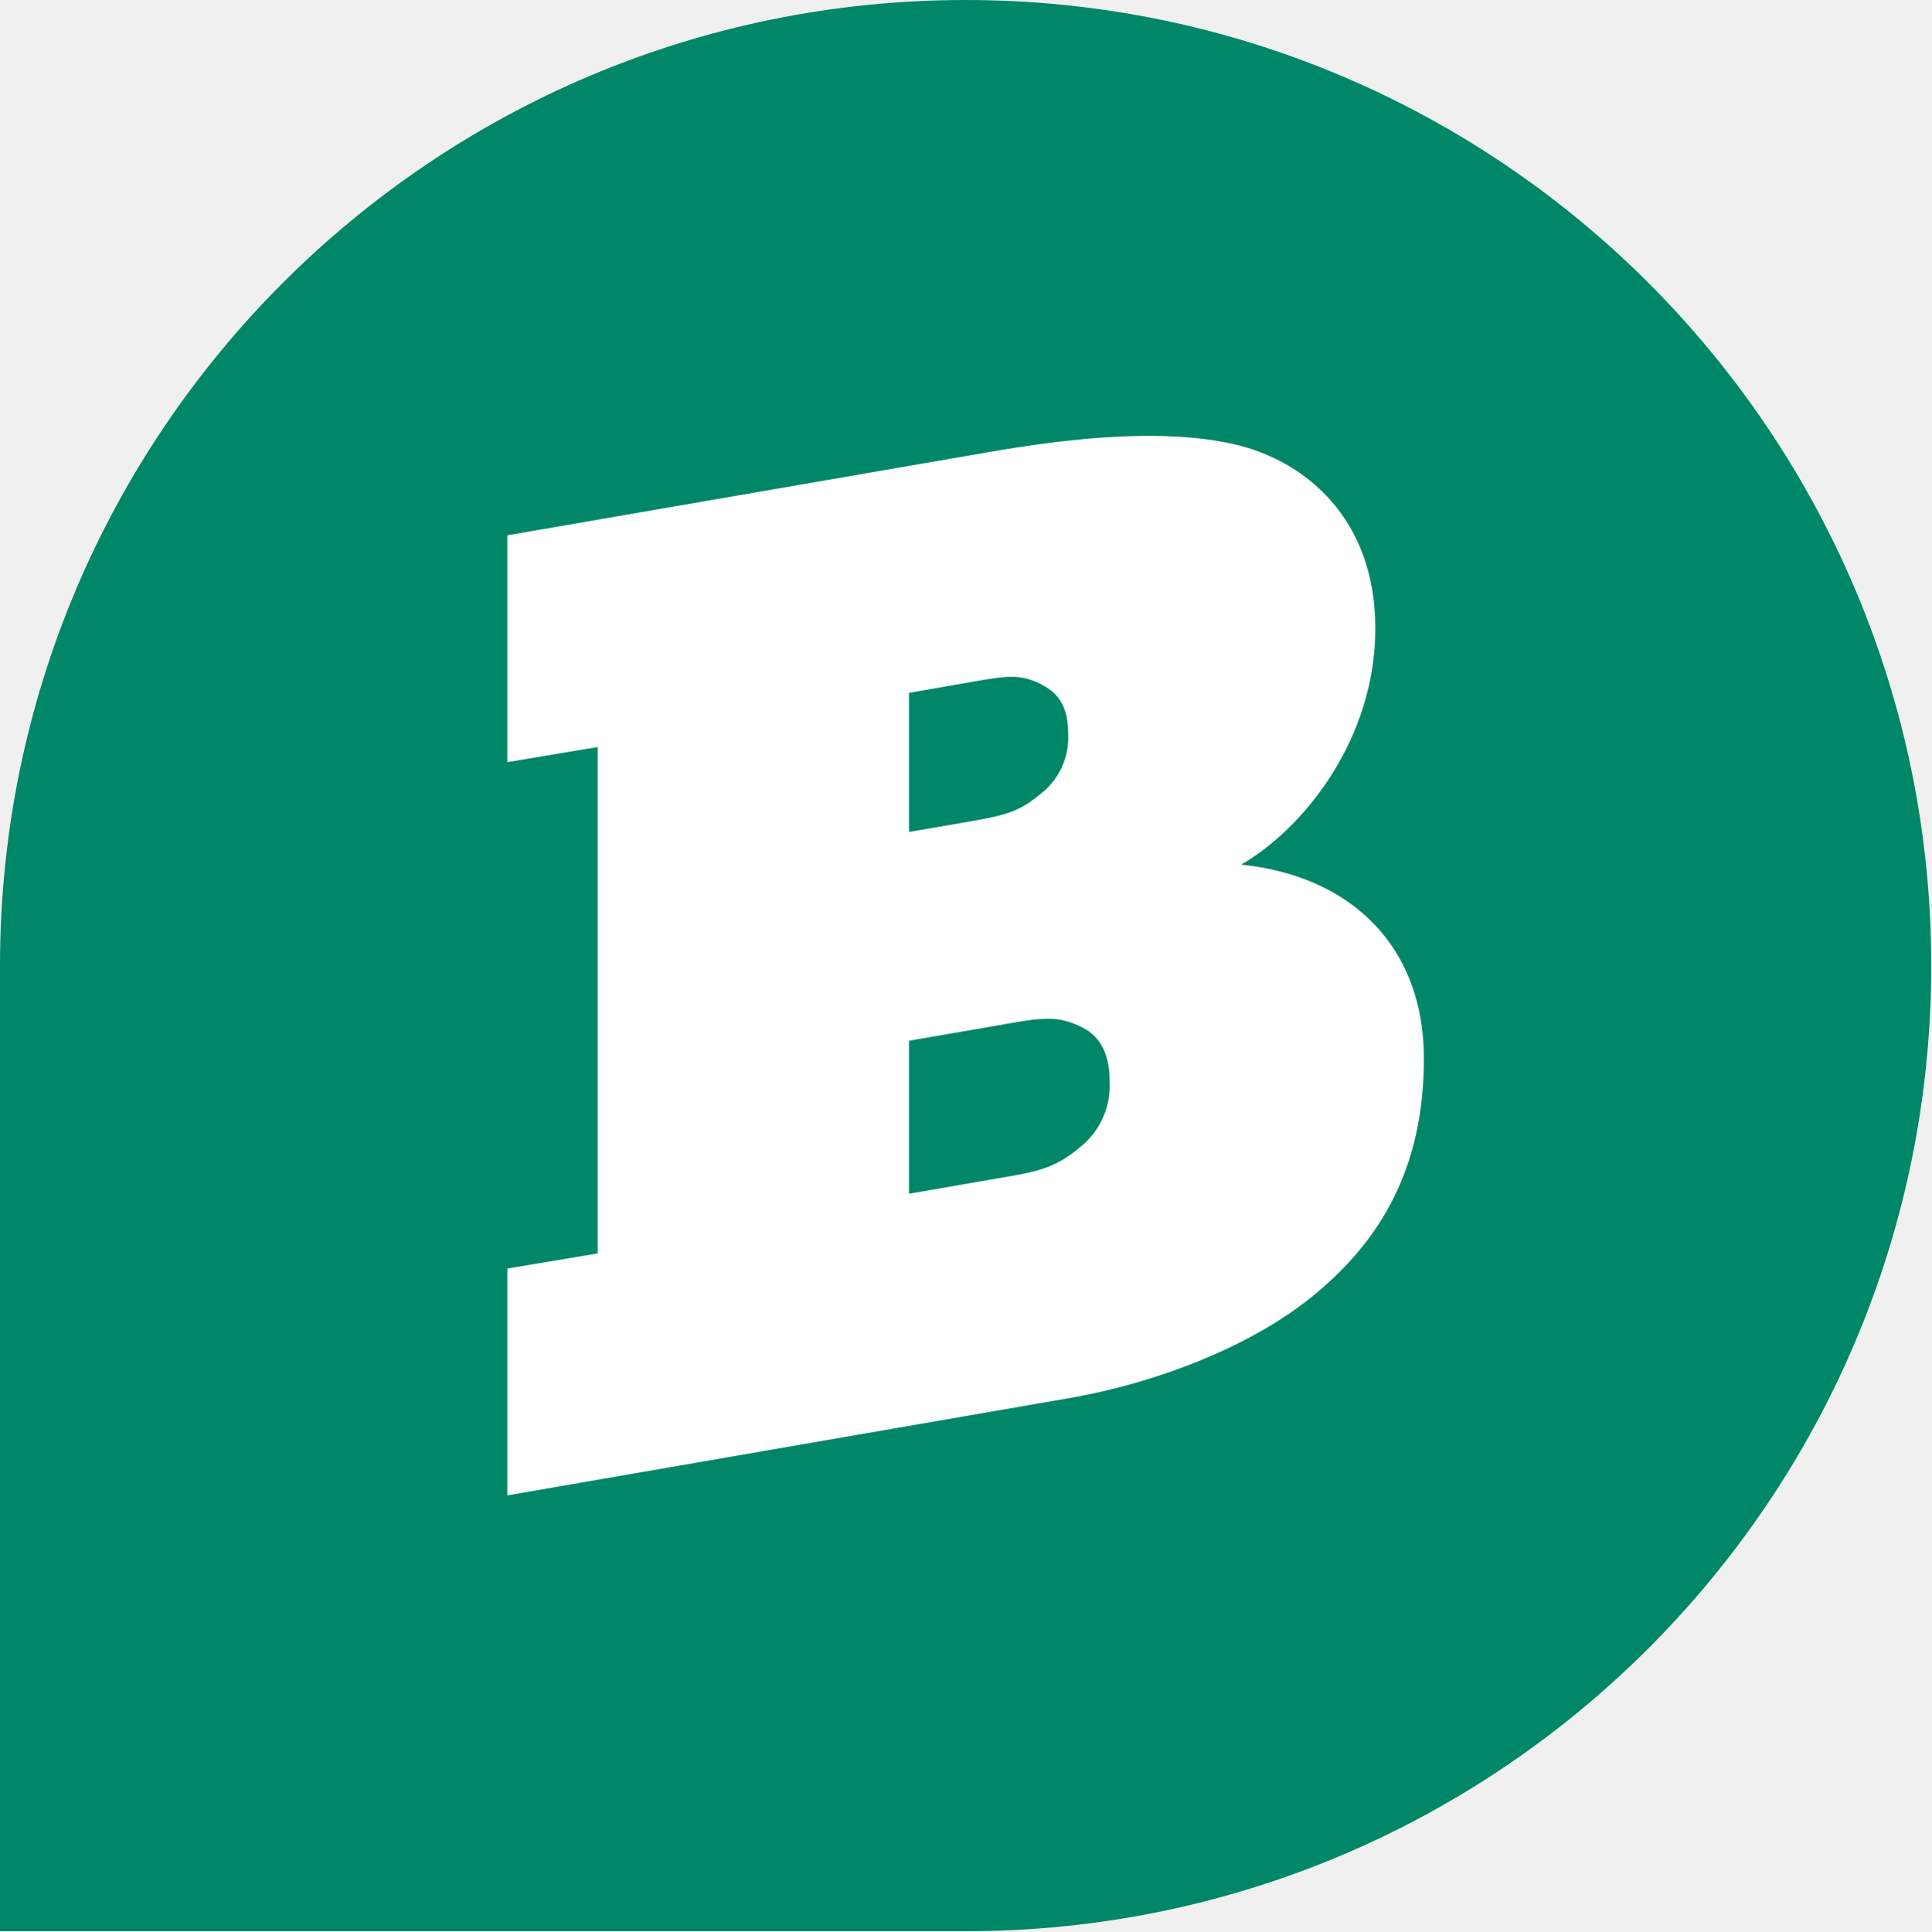
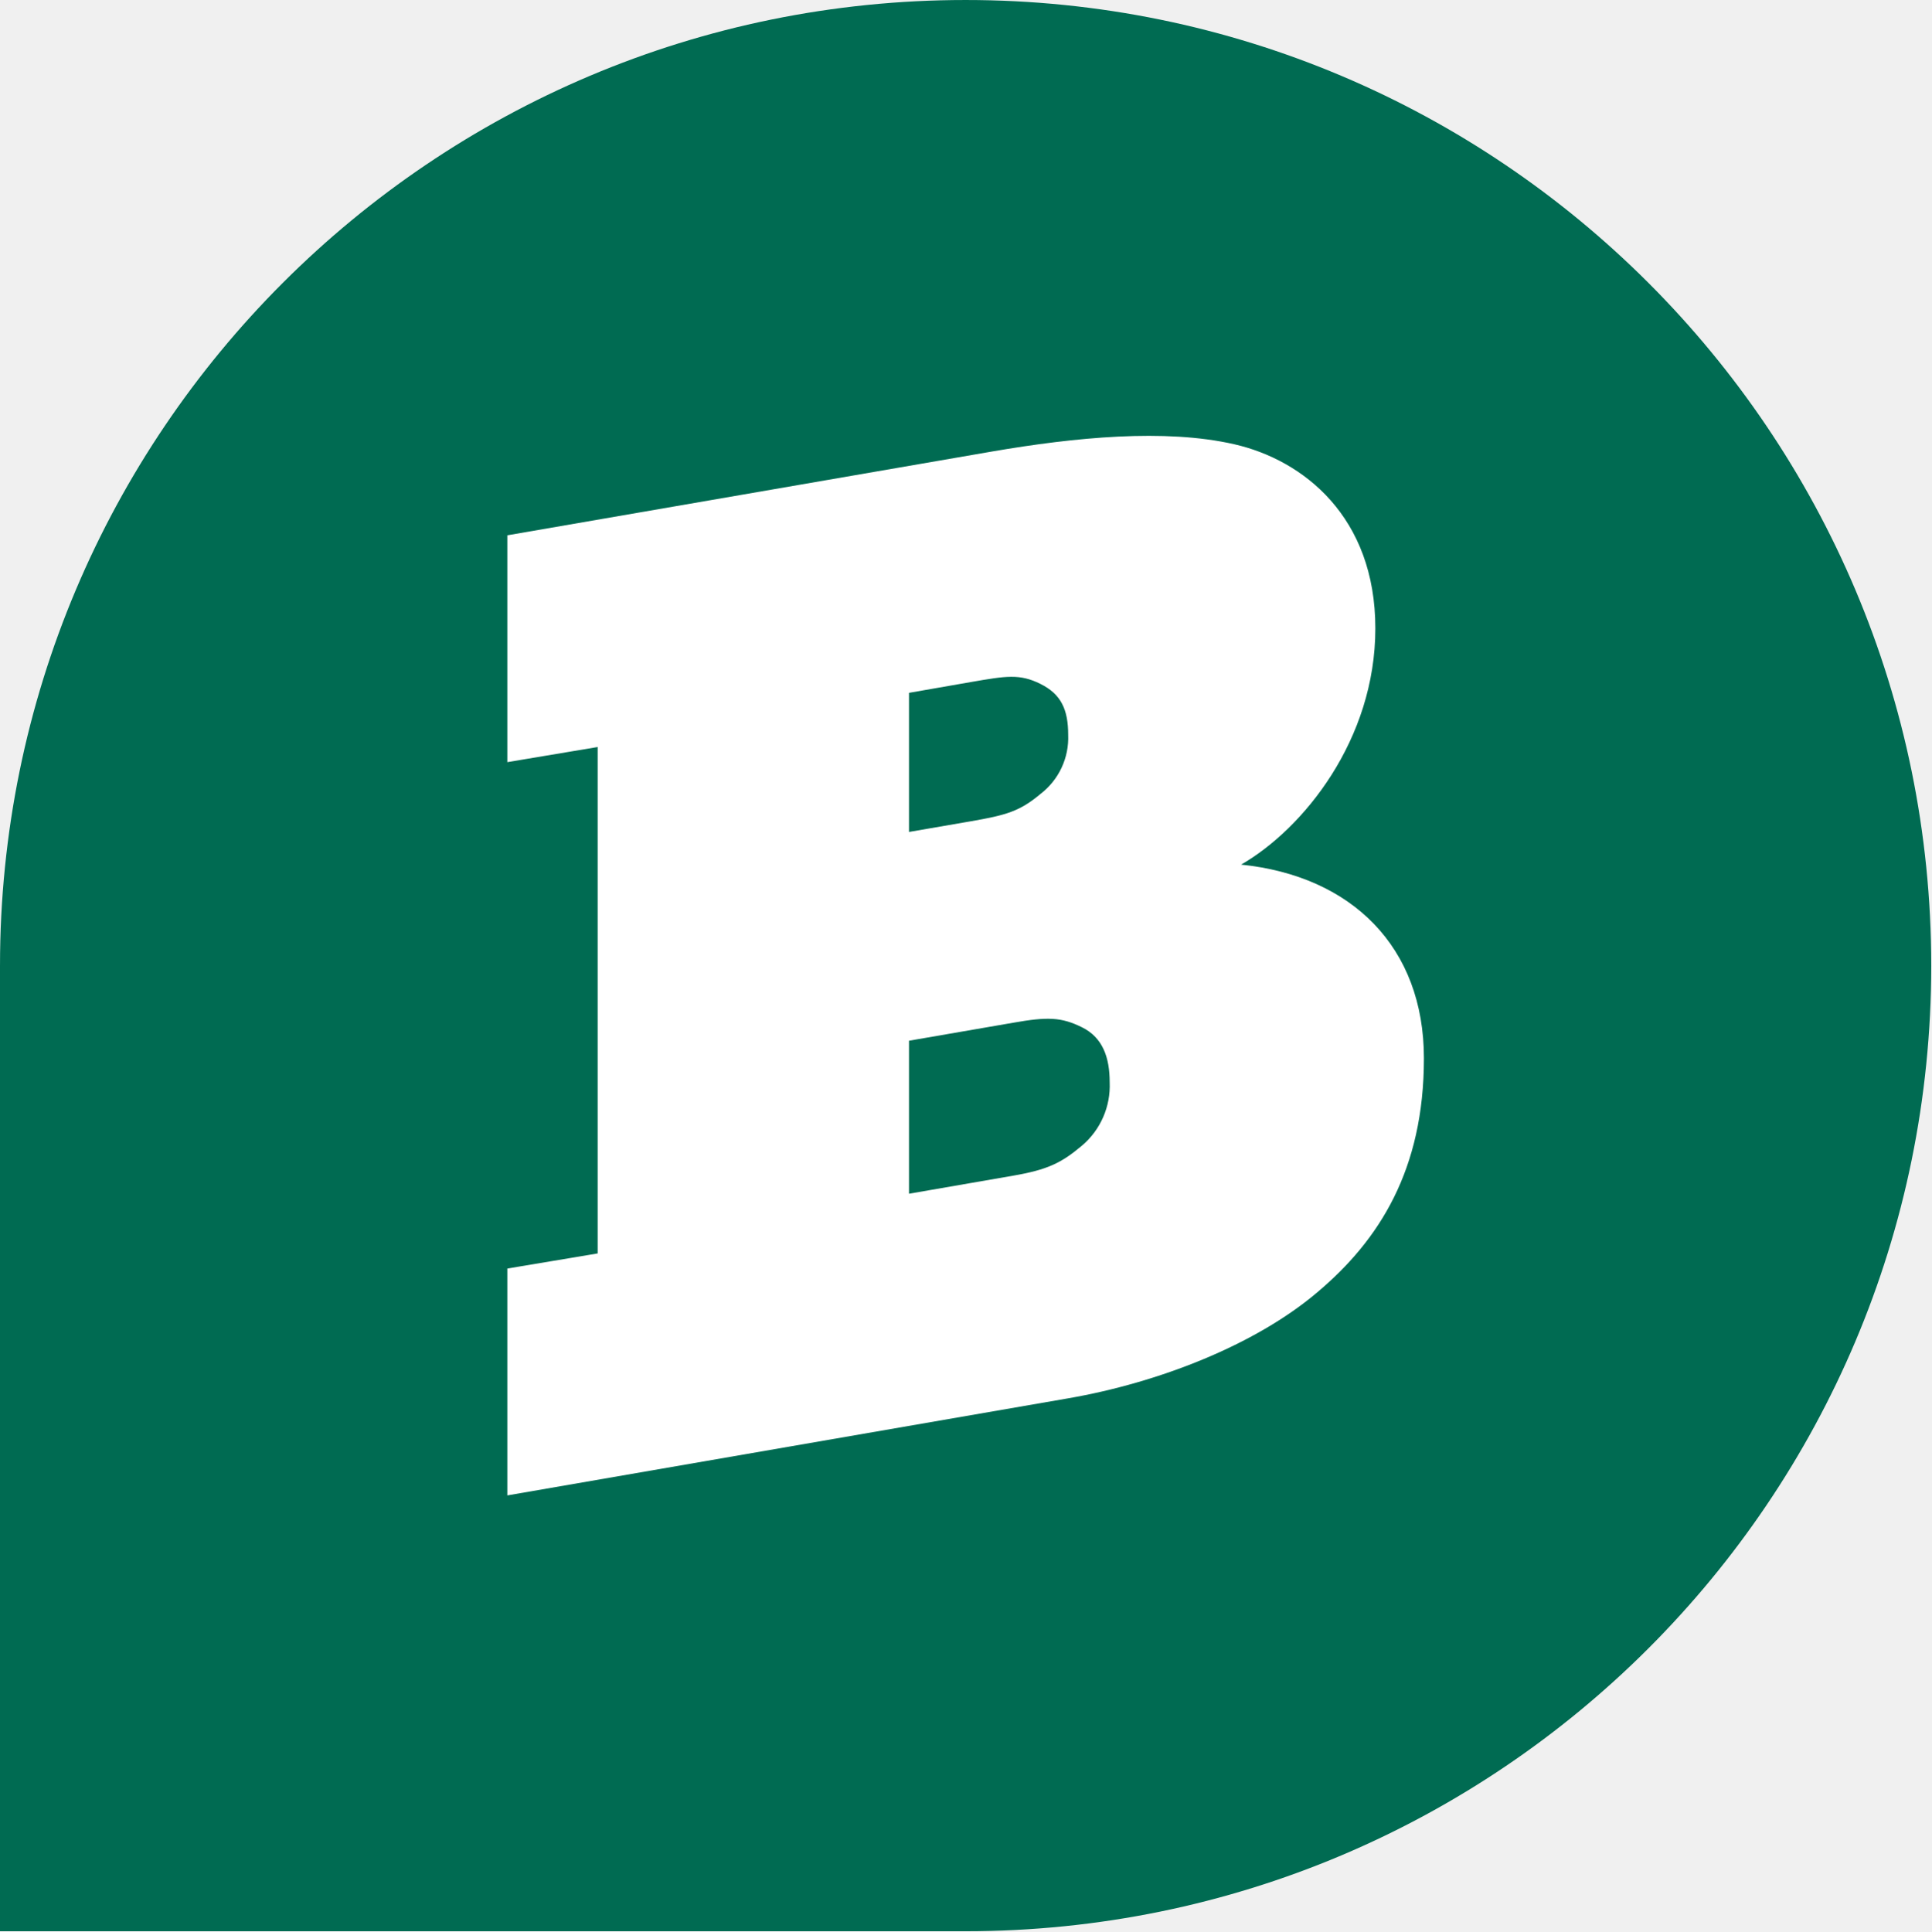
<svg xmlns="http://www.w3.org/2000/svg" viewBox="60.3 60.3 285.42 285.42">
  <g>
-     <polygon fill="#008767" points="60.3,203.011 60.3,345.72 203.011,345.72" />
-     <circle fill="#008767" cx="203.011" cy="203.011" r="142.71" />
+     <polygon fill="#006b52" points="60.3,203.011 60.3,345.72 203.011,345.72" />
+     <circle fill="#006b52" cx="203.011" cy="203.011" r="142.71" />
  </g>
  <path fill="#ffffff" transform="translate(203.011 203.011) scale(0.8) translate(-203.011 -203.011)" d="M253.902 184.351c11.514-6.618 24.802-23.077 24.802-43.644 0-20.585-13.288-31.104-26.078-34.017-12.773-2.915-29.39-1.292-44.732 1.344l-89.549 15.481v41.905l16.688-2.794v93.558l-16.688 2.79v41.91l103.613-17.935c16.62-2.869 34.506-9.823 45.992-19.56 11.513-9.682 19.727-22.687 19.727-43.246 0-20.572-13.323-33.694-33.775-35.792zm-61.35-31.734l11.507-2.008c6.404-1.106 8.953-1.555 12.78.363 3.836 1.899 5.119 4.772 5.119 9.396a13.065 13.065 0 0 1-5.118 10.929c-3.828 3.217-6.377 3.92-12.78 5.034l-11.508 1.985zm31.964 83.64c-3.841 3.24-6.393 4.466-12.781 5.572l-19.183 3.323v-28.266l19.183-3.313c6.388-1.132 8.94-1.064 12.78.834 3.82 1.888 5.111 5.55 5.111 10.163a14.51 14.51 0 0 1-5.11 11.688z" />
</svg>
